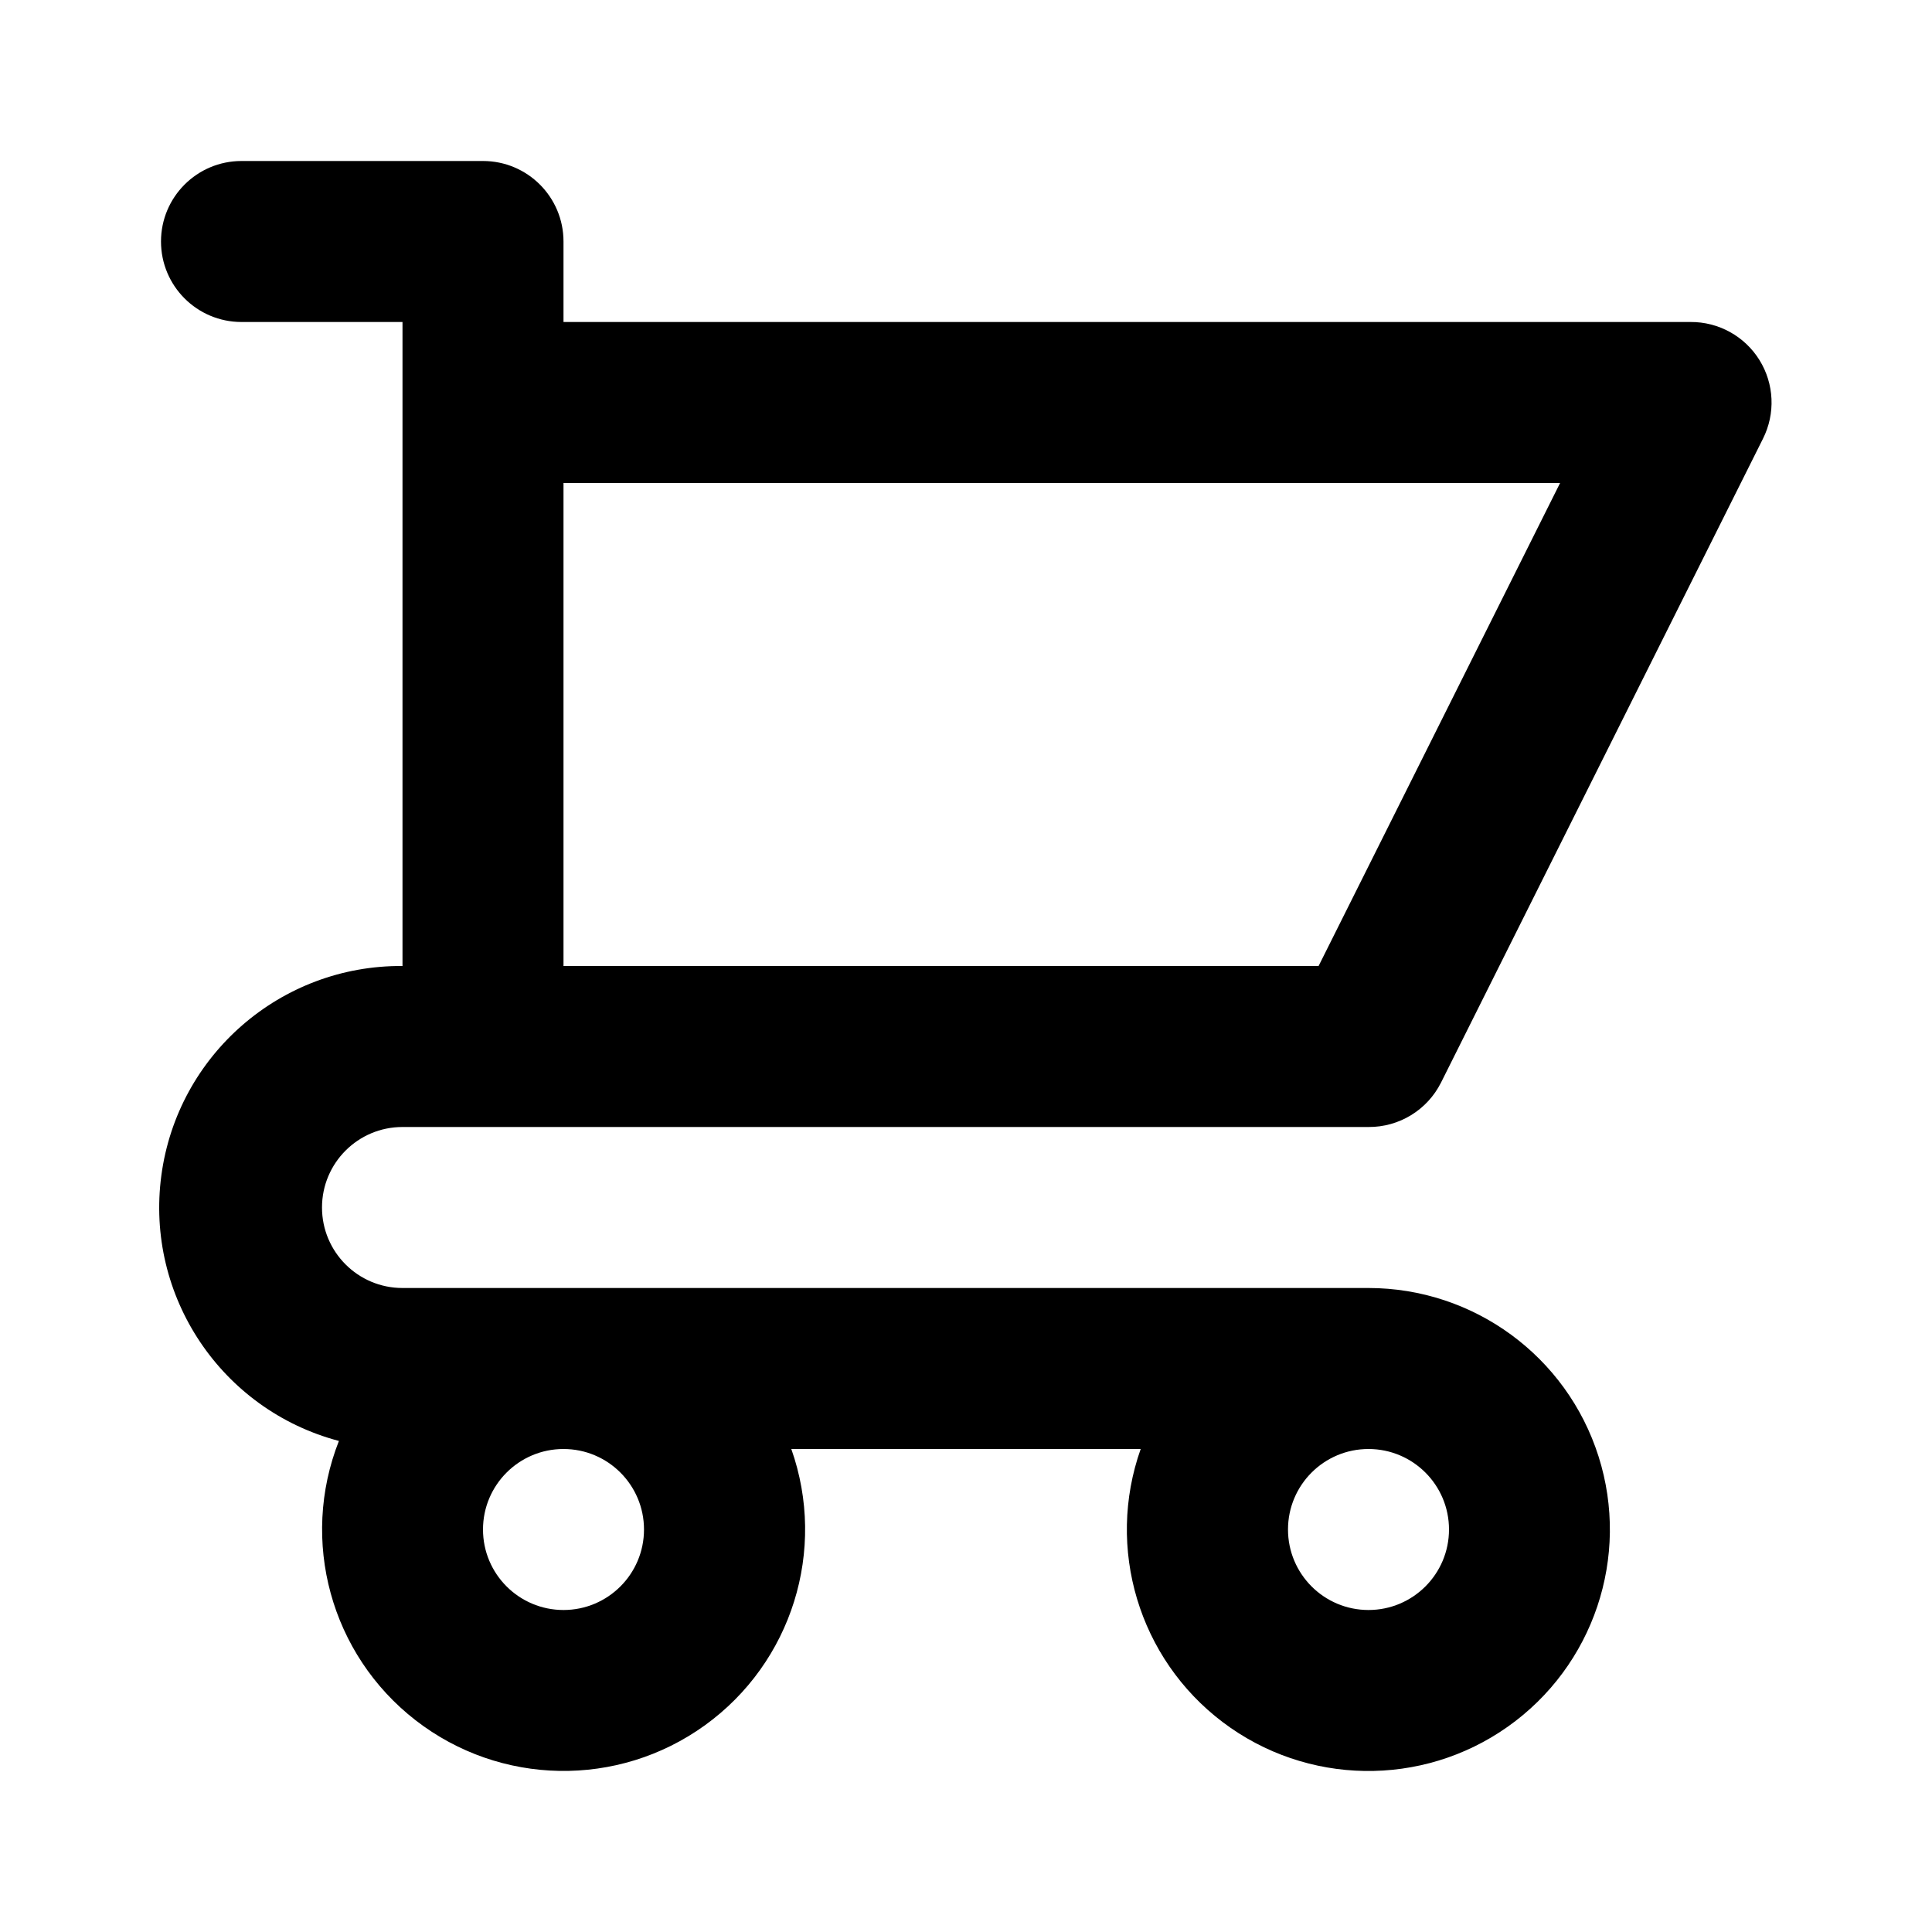
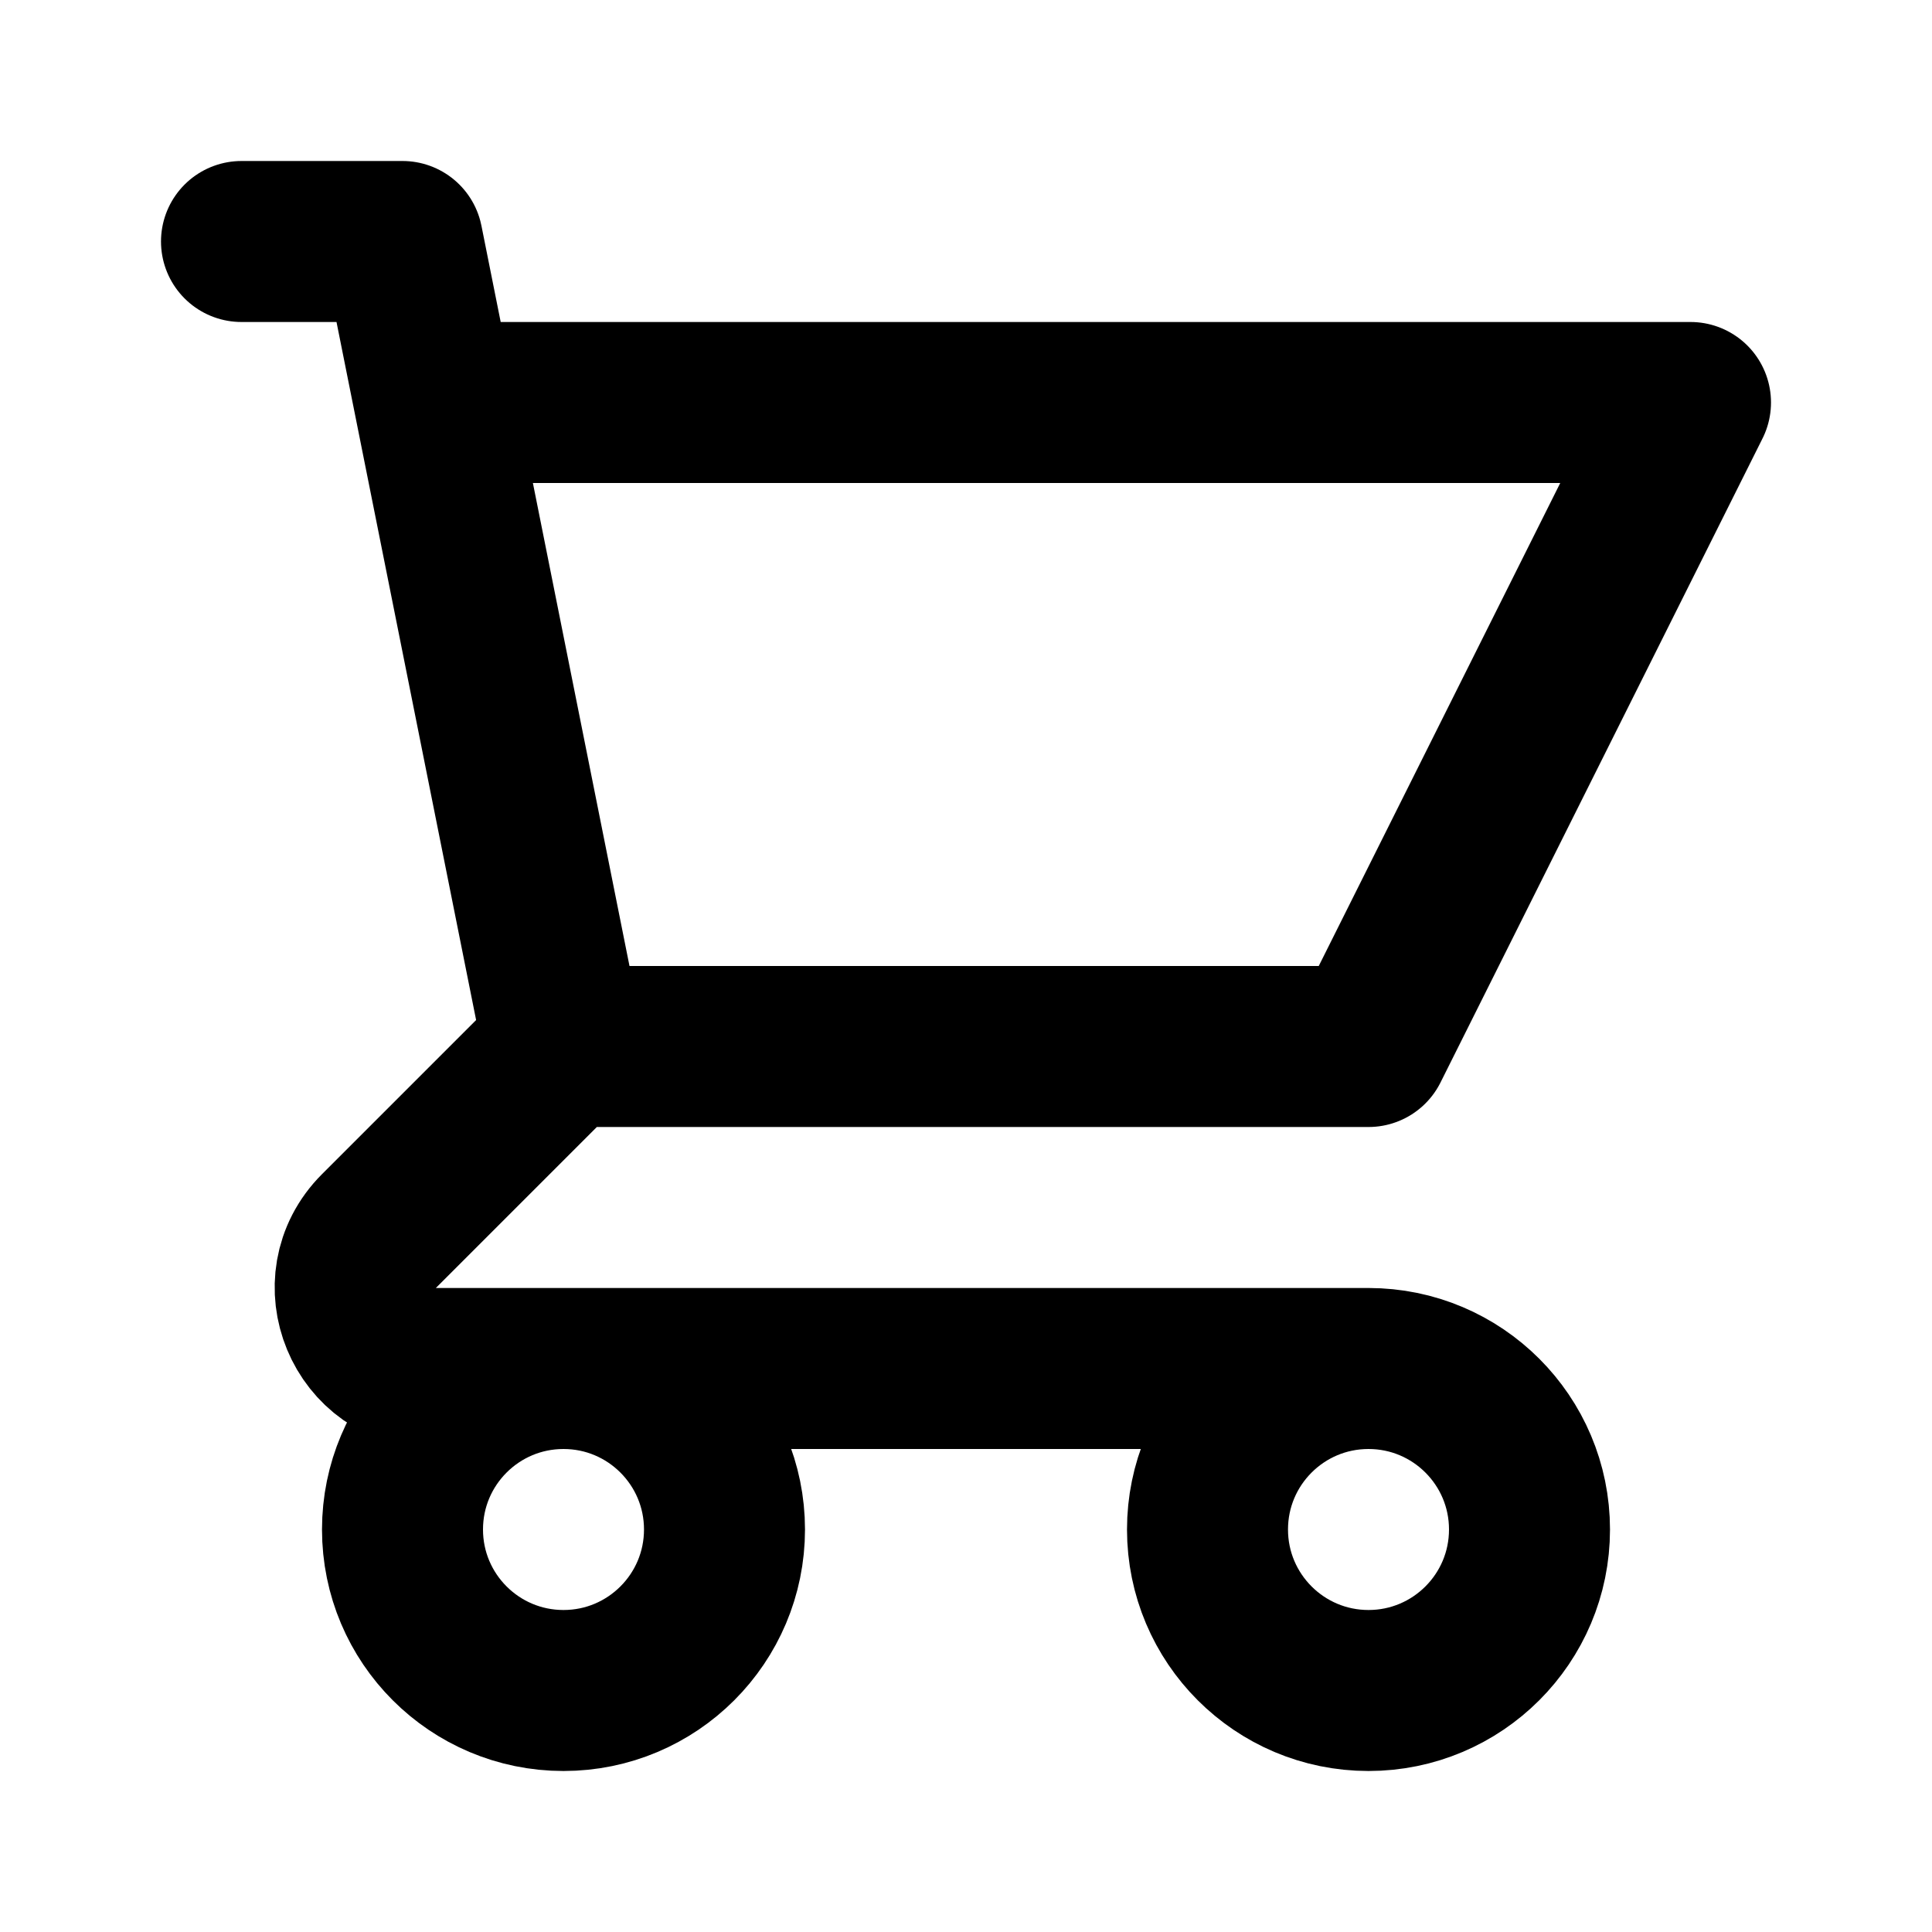
- <svg xmlns="http://www.w3.org/2000/svg" viewBox="0 0 24 24" width="24" height="24">
-   <path class="heroicon-ui" d="M17 16a3 3 0 1 1-2.83 2H9.83a3 3 0 1 1-5.62-.1A3 3 0 0 1 5 12V4H3a1 1 0 1 1 0-2h3a1 1 0 0 1 1 1v1h14a1 1 0 0 1 .9 1.45l-4 8a1 1 0 0 1-.9.55H5a1 1 0 0 0 0 2h12zM7 12h9.38l3-6H7v6zm0 8a1 1 0 1 0 0-2 1 1 0 0 0 0 2zm10 0a1 1 0 1 0 0-2 1 1 0 0 0 0 2z" />
+ <svg fill="none" stroke-linecap="round" stroke-linejoin="round" stroke-width="2" viewBox="0 0 24 24" stroke="currentColor">
+   <path d="M3 3h2l.4 2M7 13h10l4-8H5.4M7 13L5.4 5M7 13l-2.293 2.293c-.63.63-.184 1.707.707 1.707H17m0 0a2 2 0 100 4 2 2 0 000-4zm-8 2a2 2 0 11-4 0 2 2 0 014 0z" />
</svg>
